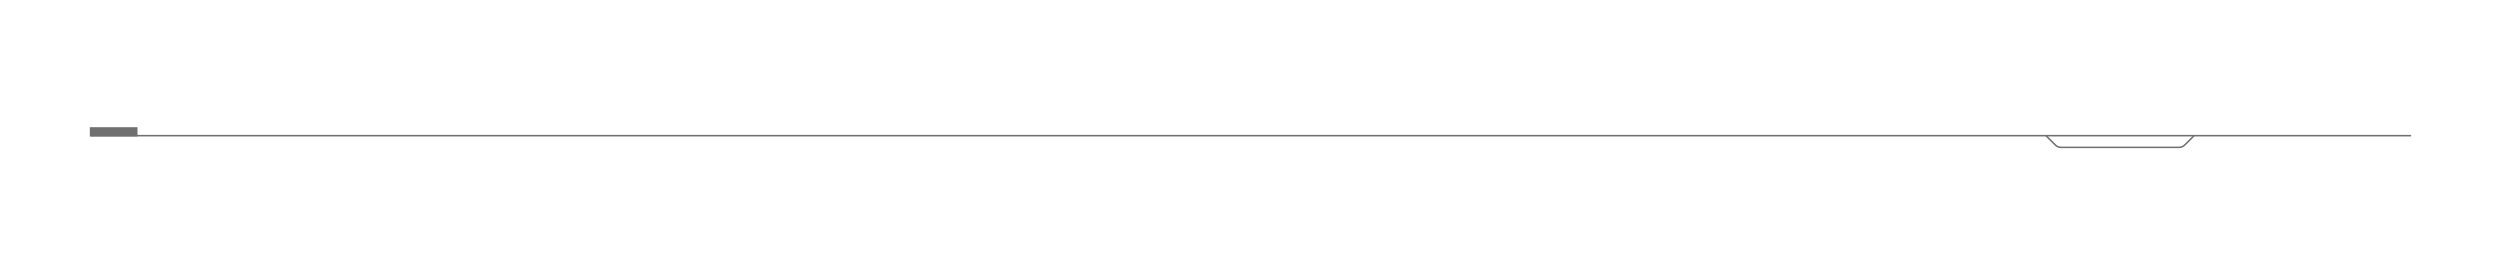
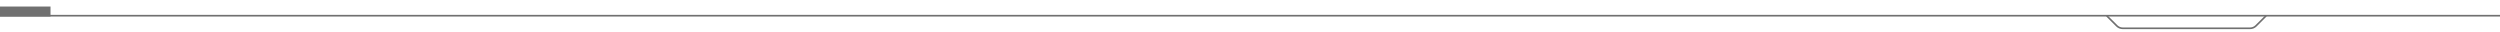
- <svg xmlns="http://www.w3.org/2000/svg" id="_レイヤー_1" data-name="レイヤー 1" viewBox="0 0 1280 140">
+ <svg xmlns="http://www.w3.org/2000/svg" id="_レイヤー_1" data-name="レイヤー 1" viewBox="46.39 62 1188.1 15">
  <defs>
    <style>
-       .cls-1 {
-         fill: #707070;
-       }
+             .cls-1 {
+             fill: #707070;
+             }

-       .cls-1, .cls-2 {
-         stroke: #707070;
-         stroke-miterlimit: 10;
-         stroke-width: .8px;
-       }
+             .cls-1, .cls-2 {
+             stroke: #707070;
+             stroke-miterlimit: 10;
+             stroke-width: .8px;
+             }

-       .cls-2 {
-         fill: none;
-       }
-     </style>
+             .cls-2 {
+             fill: none;
+             }
+         </style>
  </defs>
  <rect class="cls-1" x="46.39" y="65.52" width="23.61" height="3.94" transform="translate(116.39 134.98) rotate(180)" />
  <g>
    <line class="cls-2" x1="1234.49" y1="69.46" x2="46.39" y2="69.46" />
    <path class="cls-2" d="M1123.36,69.46l-4.8,4.8c-.76.76-1.79,1.19-2.87,1.19h-60.47c-1.08,0-2.11-.43-2.87-1.19l-4.77-4.77" />
  </g>
</svg>
